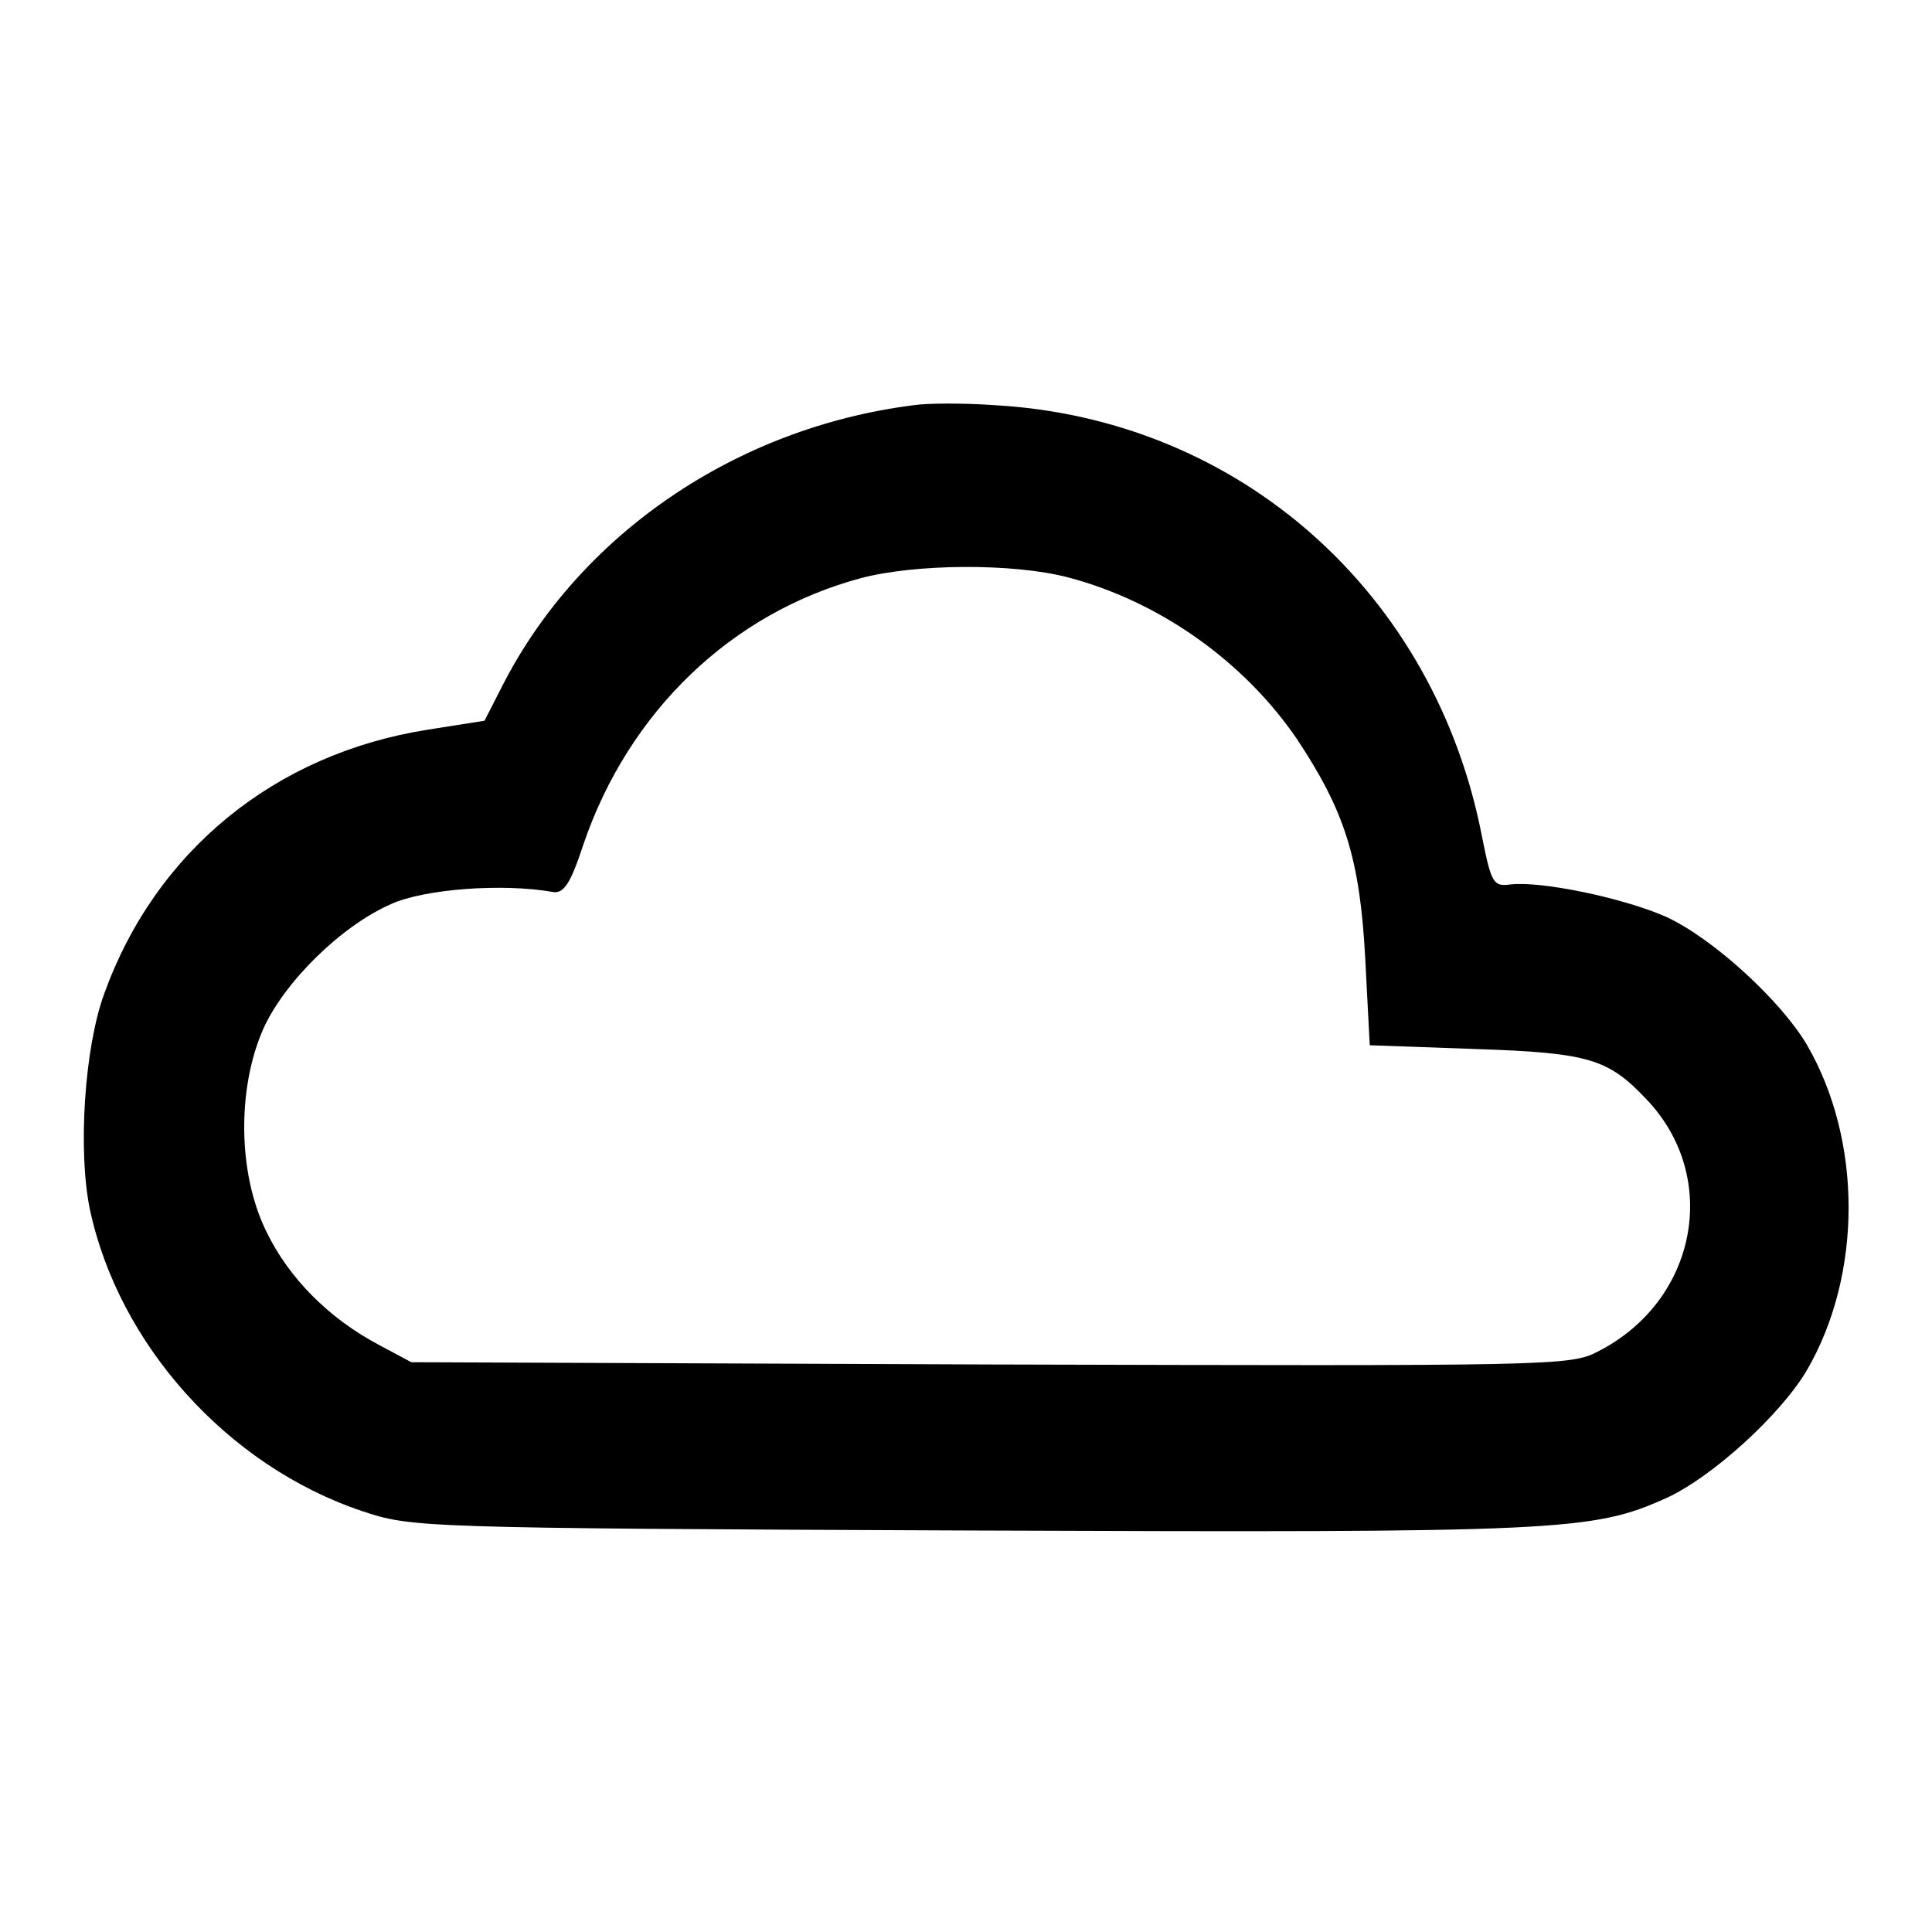
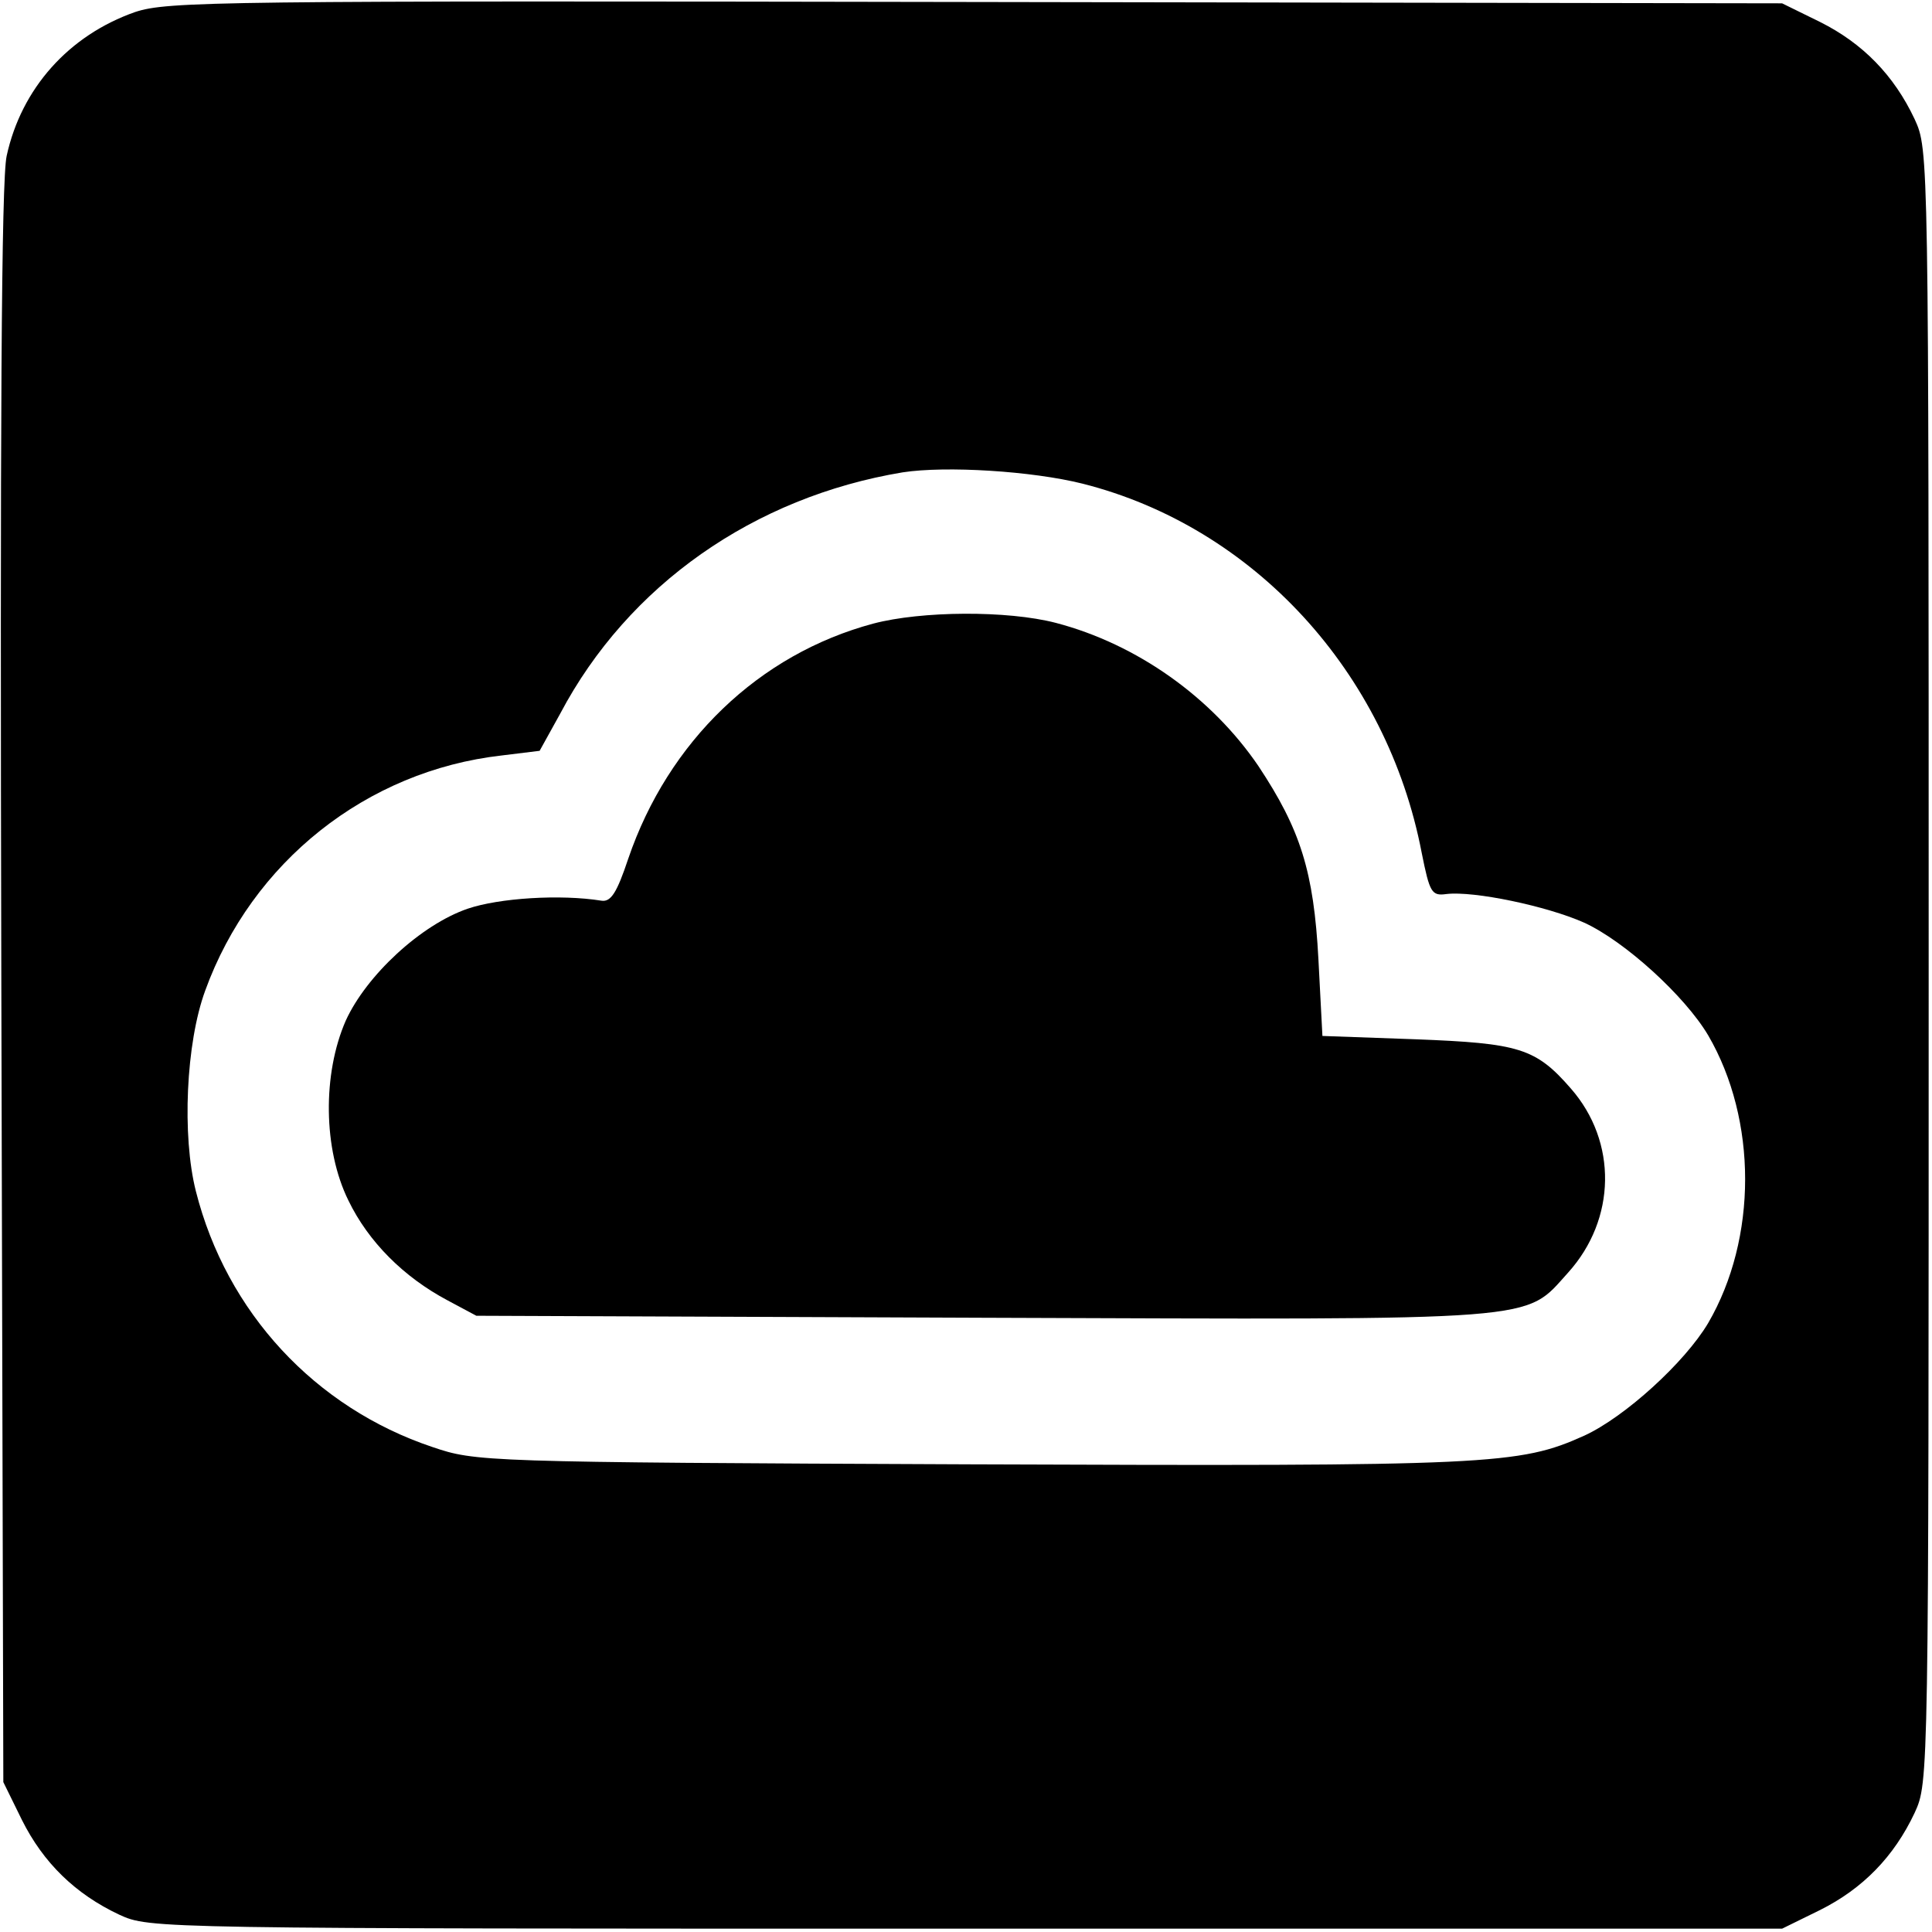
- <svg xmlns="http://www.w3.org/2000/svg" version="1.0" width="256pt" height="256pt" viewBox="0 0 256 256" preserveAspectRatio="xMidYMid meet">
-   <g transform="translate(0,256) scale(0.1,-0.1)" fill="#000000" stroke="none">
-     <path d="M1210 2023 c-236 -30 -443 -172 -545 -373 l-23 -45 -76 -12 c-202 -32 -360 -161 -428 -350 -26 -71 -35 -207 -19 -285 38 -179 182 -340 360 -400 66 -22 70 -23 806 -26 784 -3 825 -1 923 43 61 28 151 110 186 169 74 127 74 305 0 432 -35 59 -125 141 -186 169 -56 25 -166 48 -207 43 -22 -3 -25 2 -37 62 -62 324 -321 554 -644 573 -41 3 -91 3 -110 0z m205 -228 c122 -32 234 -112 304 -215 63 -95 83 -158 90 -290 l6 -115 140 -5 c151 -5 176 -13 227 -67 98 -103 67 -267 -65 -334 -36 -19 -63 -19 -805 -17 l-767 3 -43 23 c-66 35 -119 88 -149 150 -38 77 -39 190 -4 269 28 62 103 136 169 165 44 20 148 28 215 16 14 -2 23 11 40 63 60 176 196 307 368 353 72 19 201 20 274 1z" />
+ <svg xmlns="http://www.w3.org/2000/svg" version="1.0" width="290pt" height="290pt" viewBox="0 0 290 290" preserveAspectRatio="xMidYMid meet">
+   <g transform="translate(0,290) scale(0.1,-0.1)" fill="#000000" stroke="none">
+     <path d="M203 2882 c-100 -35 -171 -115 -193 -216 -8 -36 -10 -403 -8 -1246 l3 -1195 28 -57 c32 -64 80 -111 146 -142 46 -21 47 -21 1271 -21 l1225 0 57 28 c64 32 111 80 142 146 21 46 21 47 21 1271 0 1224 0 1225 -21 1271 -31 66 -78 114 -142 146 l-57 28 -1210 2 c-1141 2 -1213 1 -1262 -15z m1422 -708 c257 -65 457 -283 509 -554 12 -60 15 -65 37 -62 41 5 151 -18 207 -43 61 -28 151 -110 186 -169 74 -127 74 -305 0 -432 -35 -59 -125 -141 -186 -169 -98 -44 -139 -46 -923 -43 -733 3 -741 4 -806 26 -176 59 -309 202 -355 384 -21 83 -15 222 14 301 70 193 242 330 445 353 l57 7 31 56 c102 193 291 325 514 362 65 10 194 2 270 -17z" />
+     <path d="M1311 1964 c-172 -46 -308 -177 -368 -353 -17 -51 -26 -65 -40 -63 -62 10 -154 4 -201 -12 -70 -24 -152 -100 -183 -168 -35 -80 -34 -193 4 -270 30 -62 83 -115 149 -150 l43 -23 760 -3 c850 -3 812 -6 879 68 72 80 74 196 4 276 -53 61 -78 68 -233 74 l-140 5 -6 115 c-7 132 -27 195 -90 290 -70 103 -182 183 -304 215 -73 19 -202 18 -274 -1z" />
  </g>
</svg>
